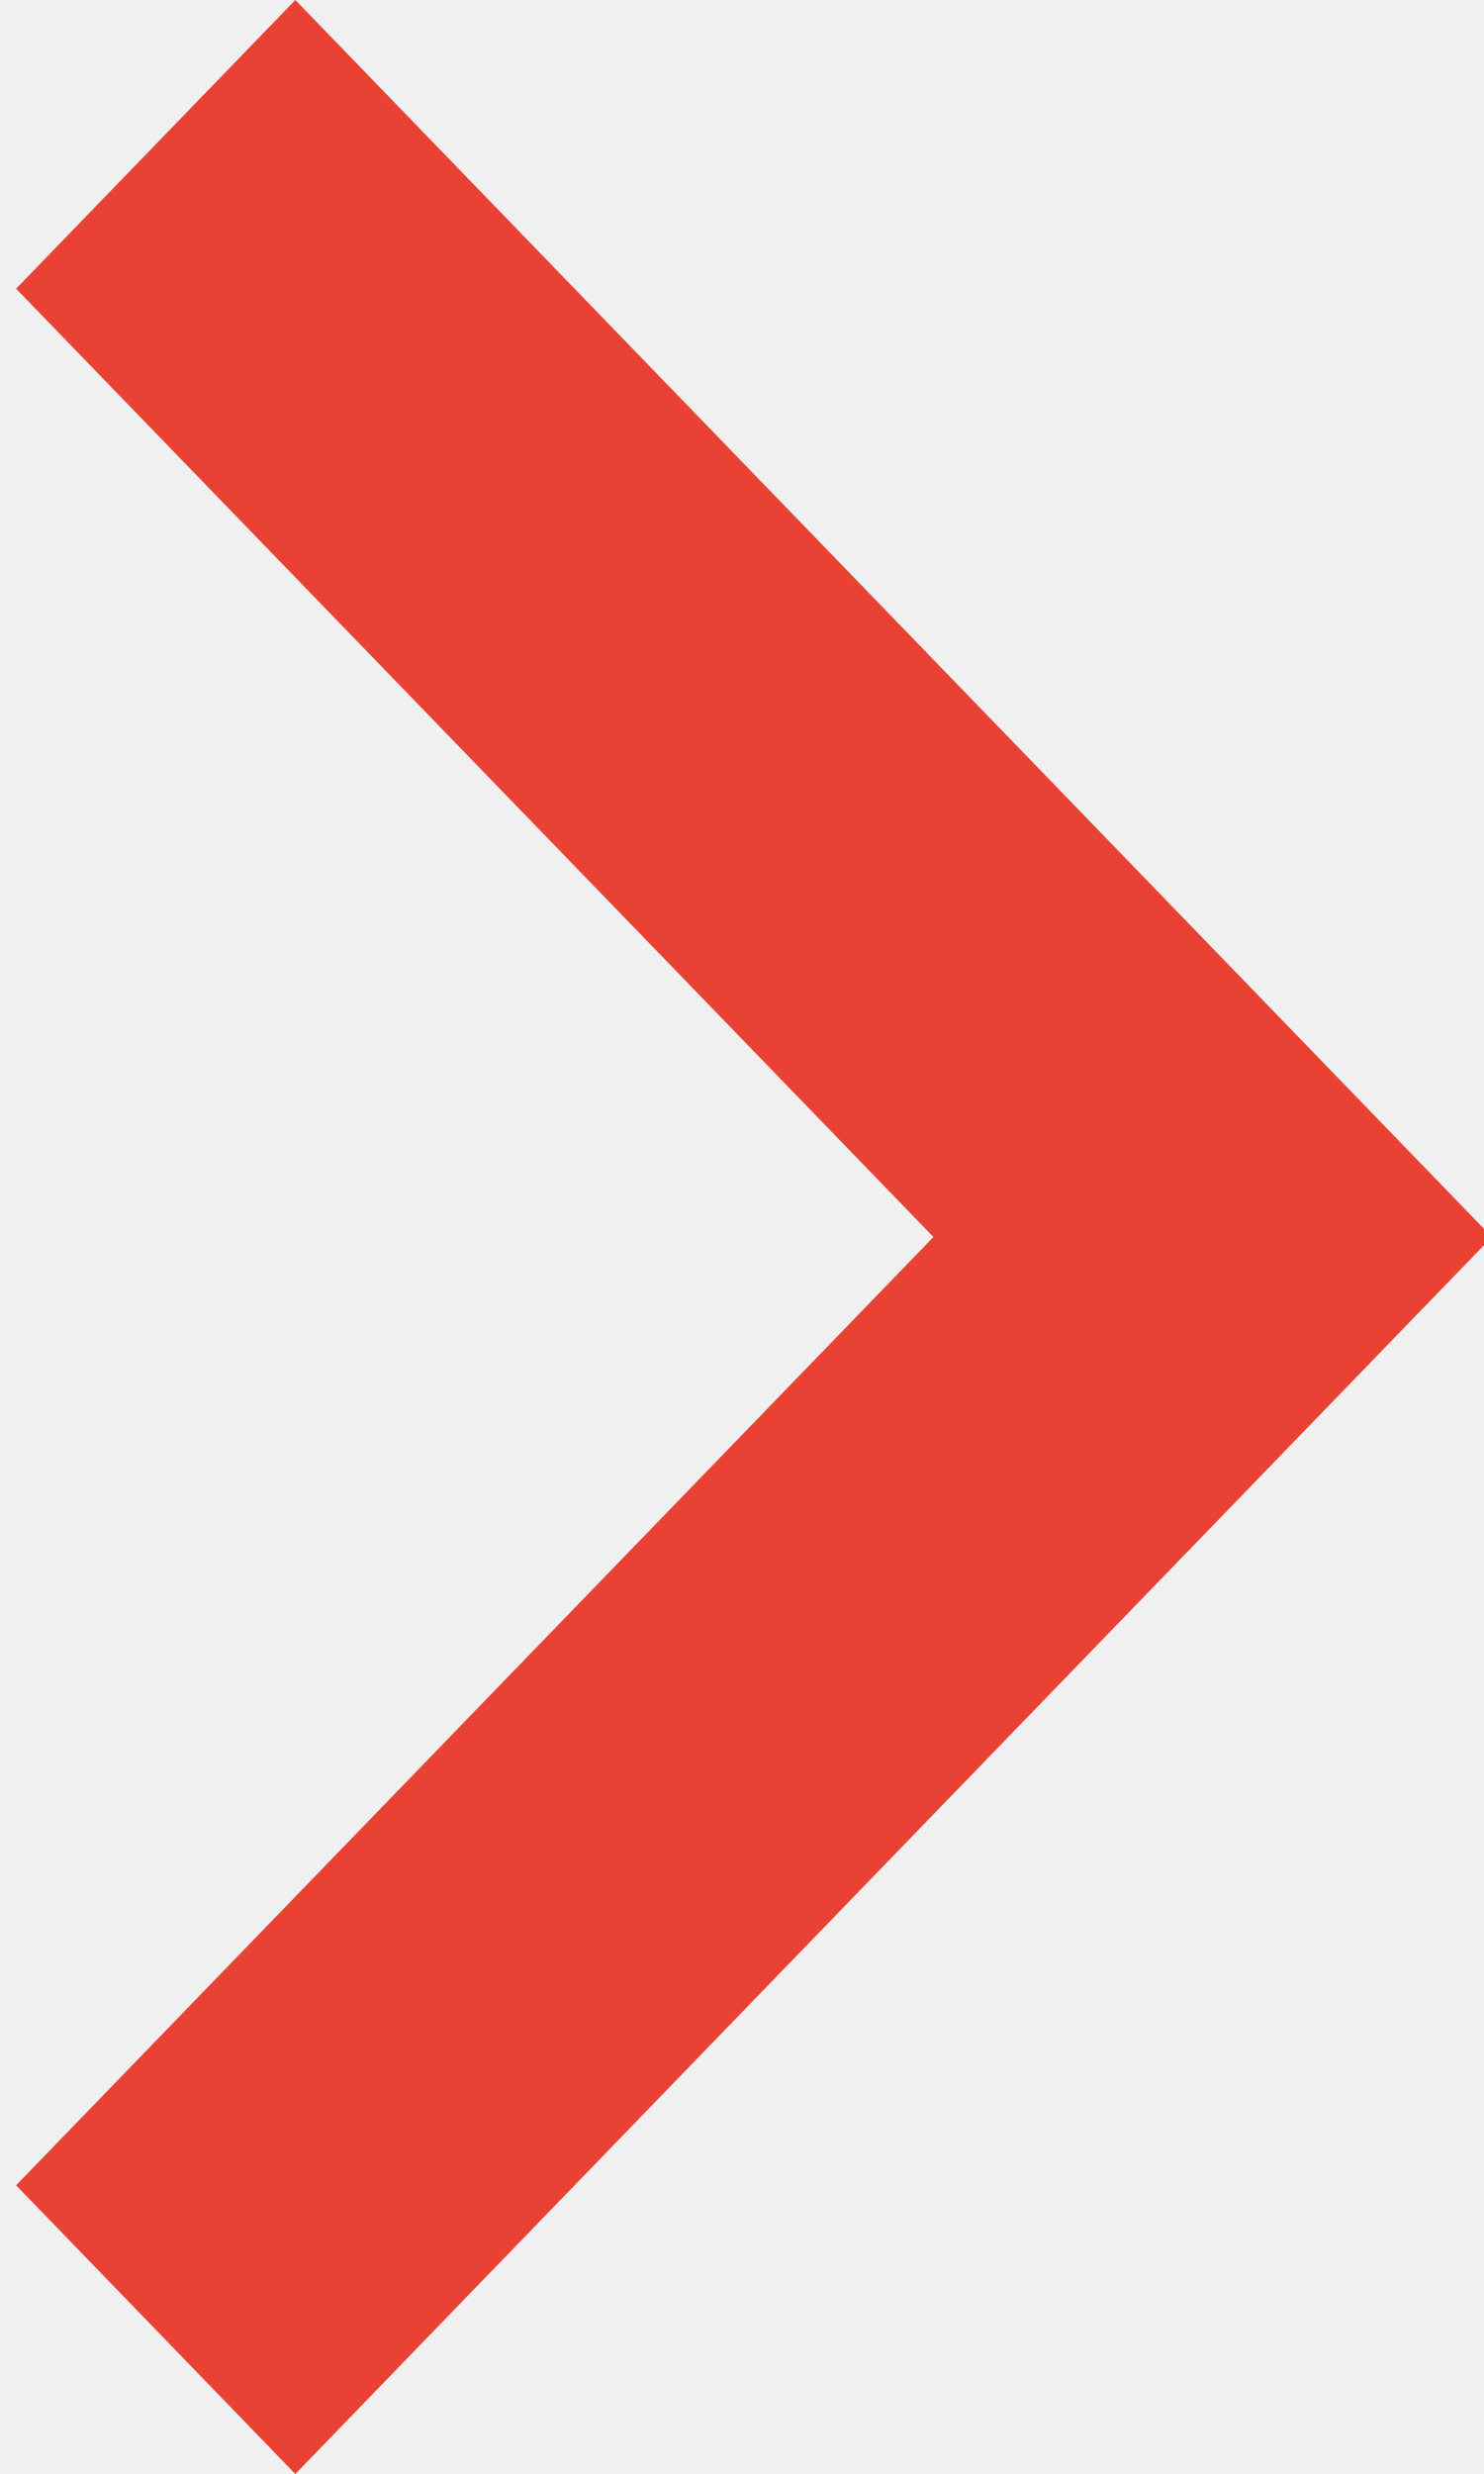
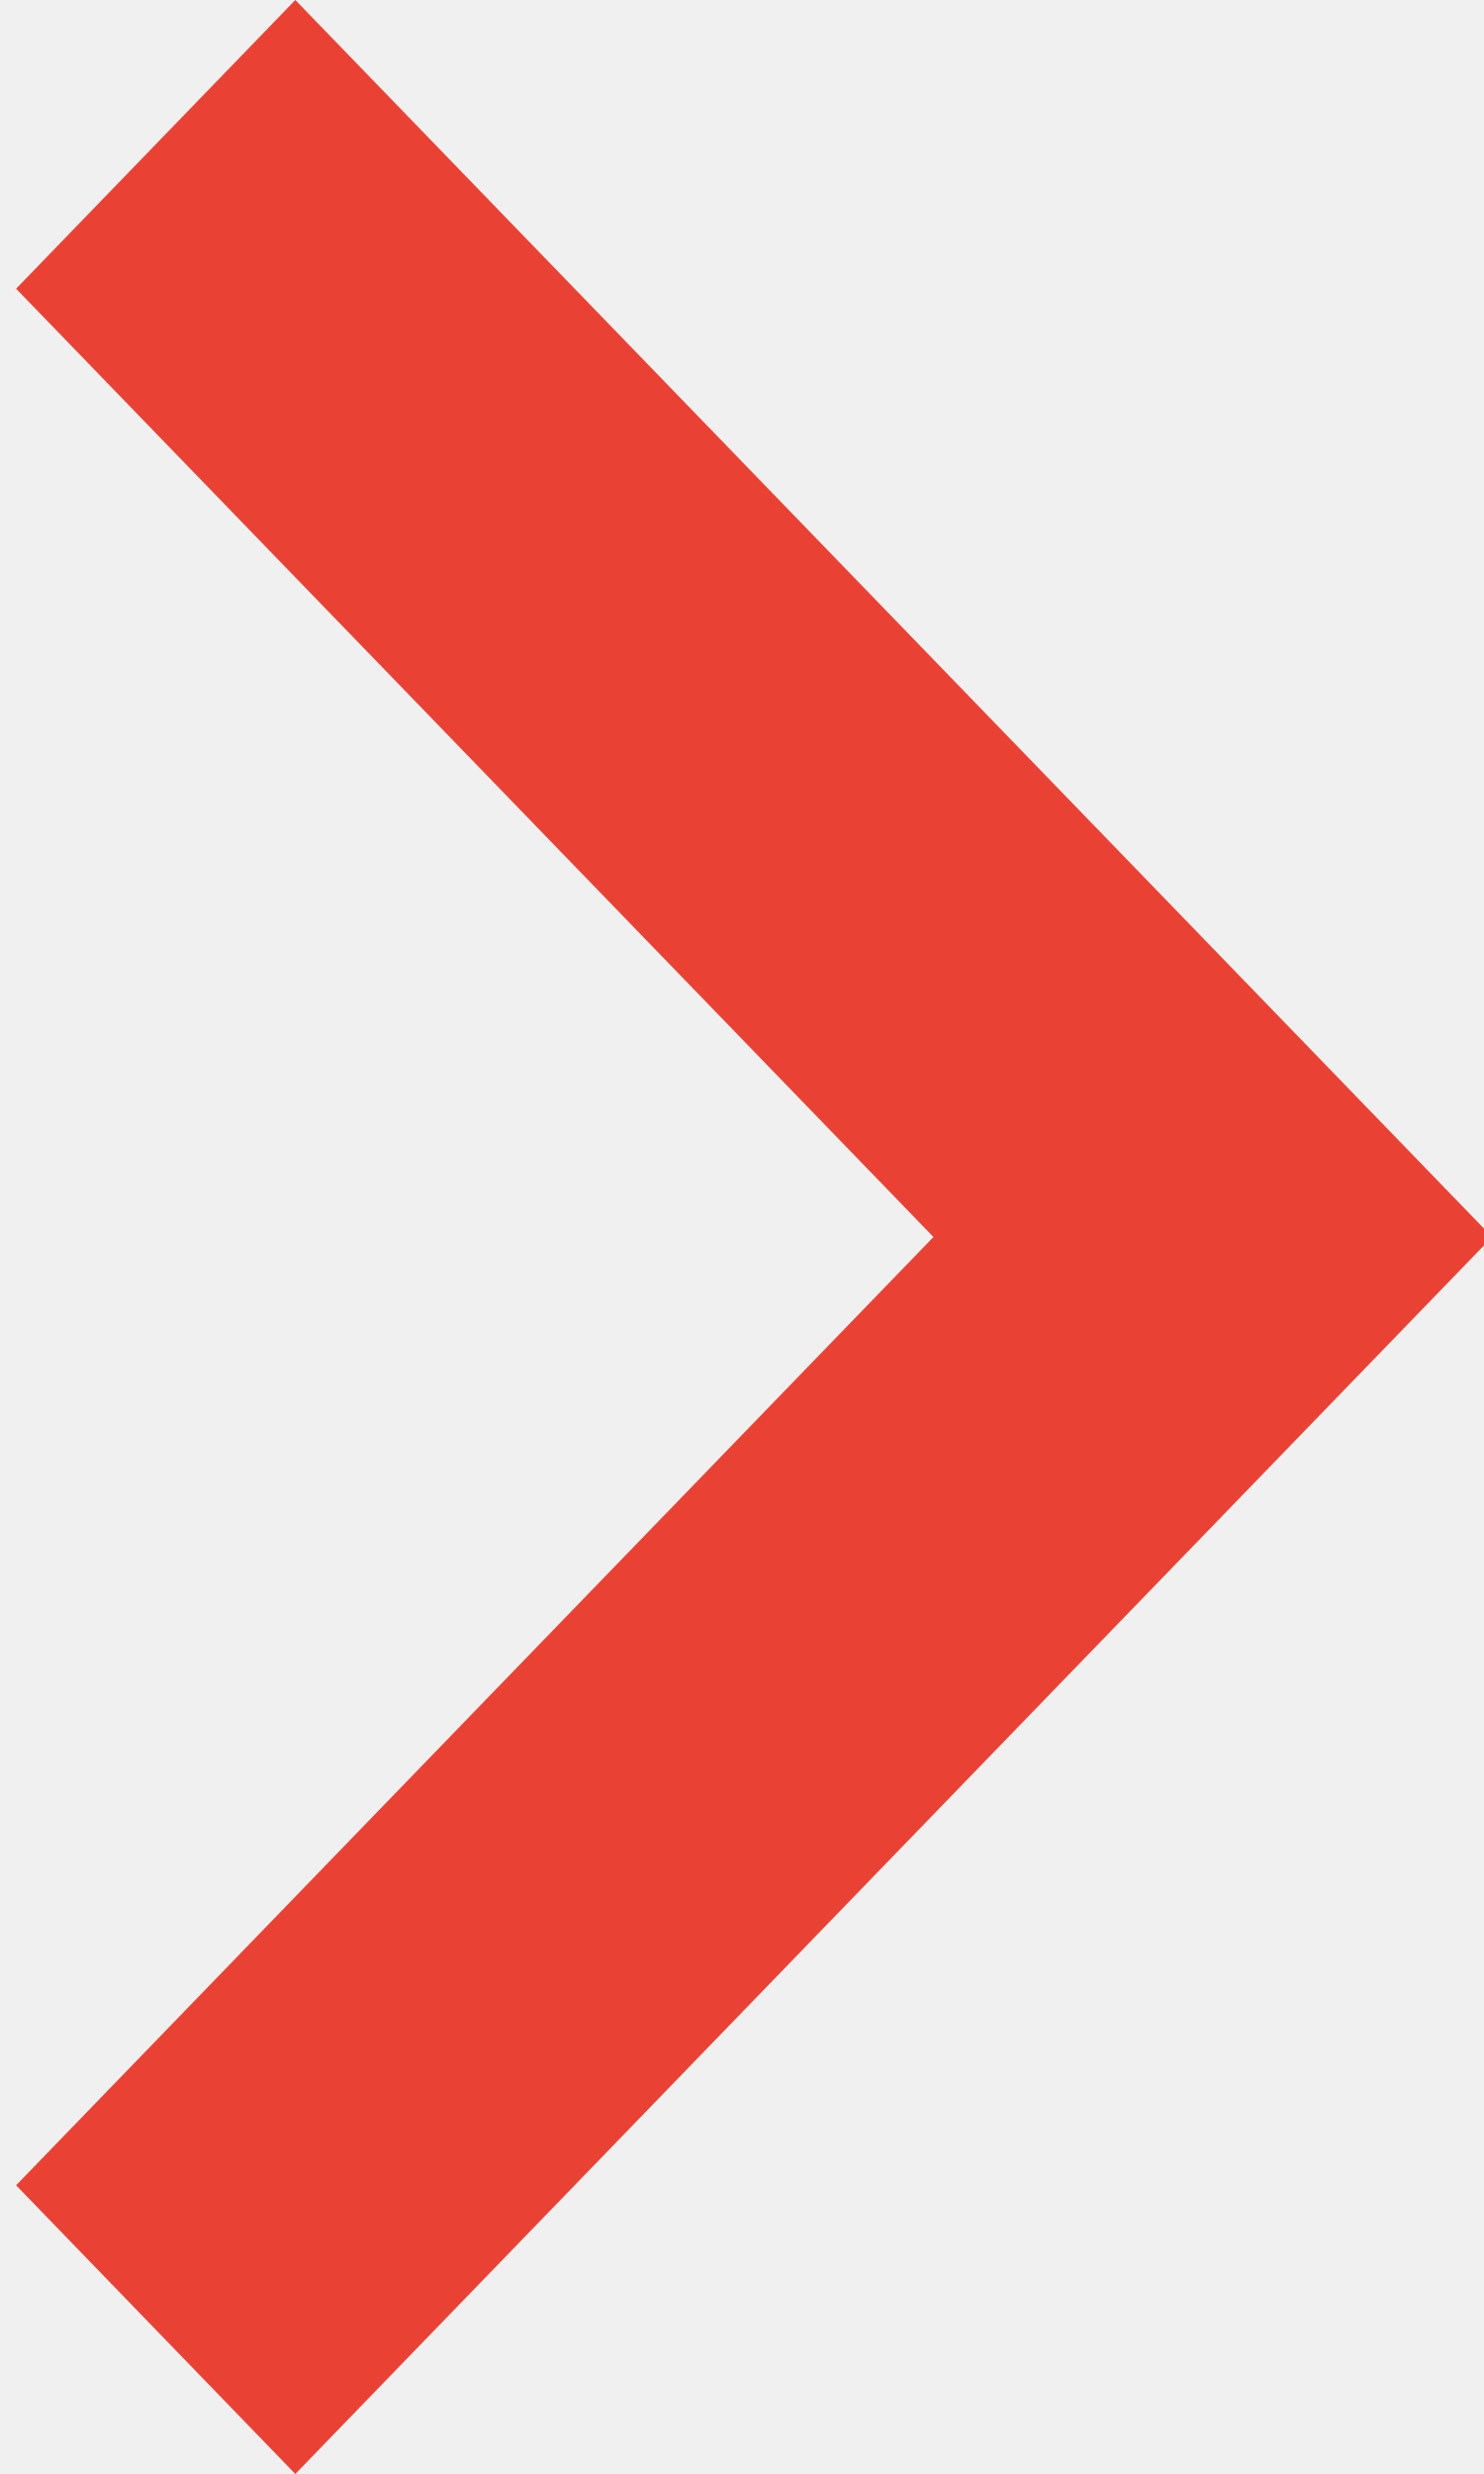
- <svg xmlns="http://www.w3.org/2000/svg" width="6" height="10" viewBox="0 0 6 10" fill="none">
-   <g clip-path="url(#clip0_195_2)">
-     <path d="M3.774 5L0.065 1.167L1.194 0L6.032 5L1.194 10L0.065 8.833L3.774 5Z" fill="#E94235" />
+ <svg xmlns="http://www.w3.org/2000/svg" fill="none" viewBox="0 0 6 10">
+   <g clip-path="url(#a)">
+     <path fill="#E94235" d="M3.774 5 .065 1.167 1.194 0l4.839 5-4.839 5L.065 8.833 3.774 5Z" />
  </g>
  <defs>
-     <clipPath id="clip0_195_2">
-       <rect width="6" height="10" fill="white" />
+     <clipPath id="a">
+       <path fill="#fff" d="M0 0h6v10H0z" />
    </clipPath>
  </defs>
</svg>
